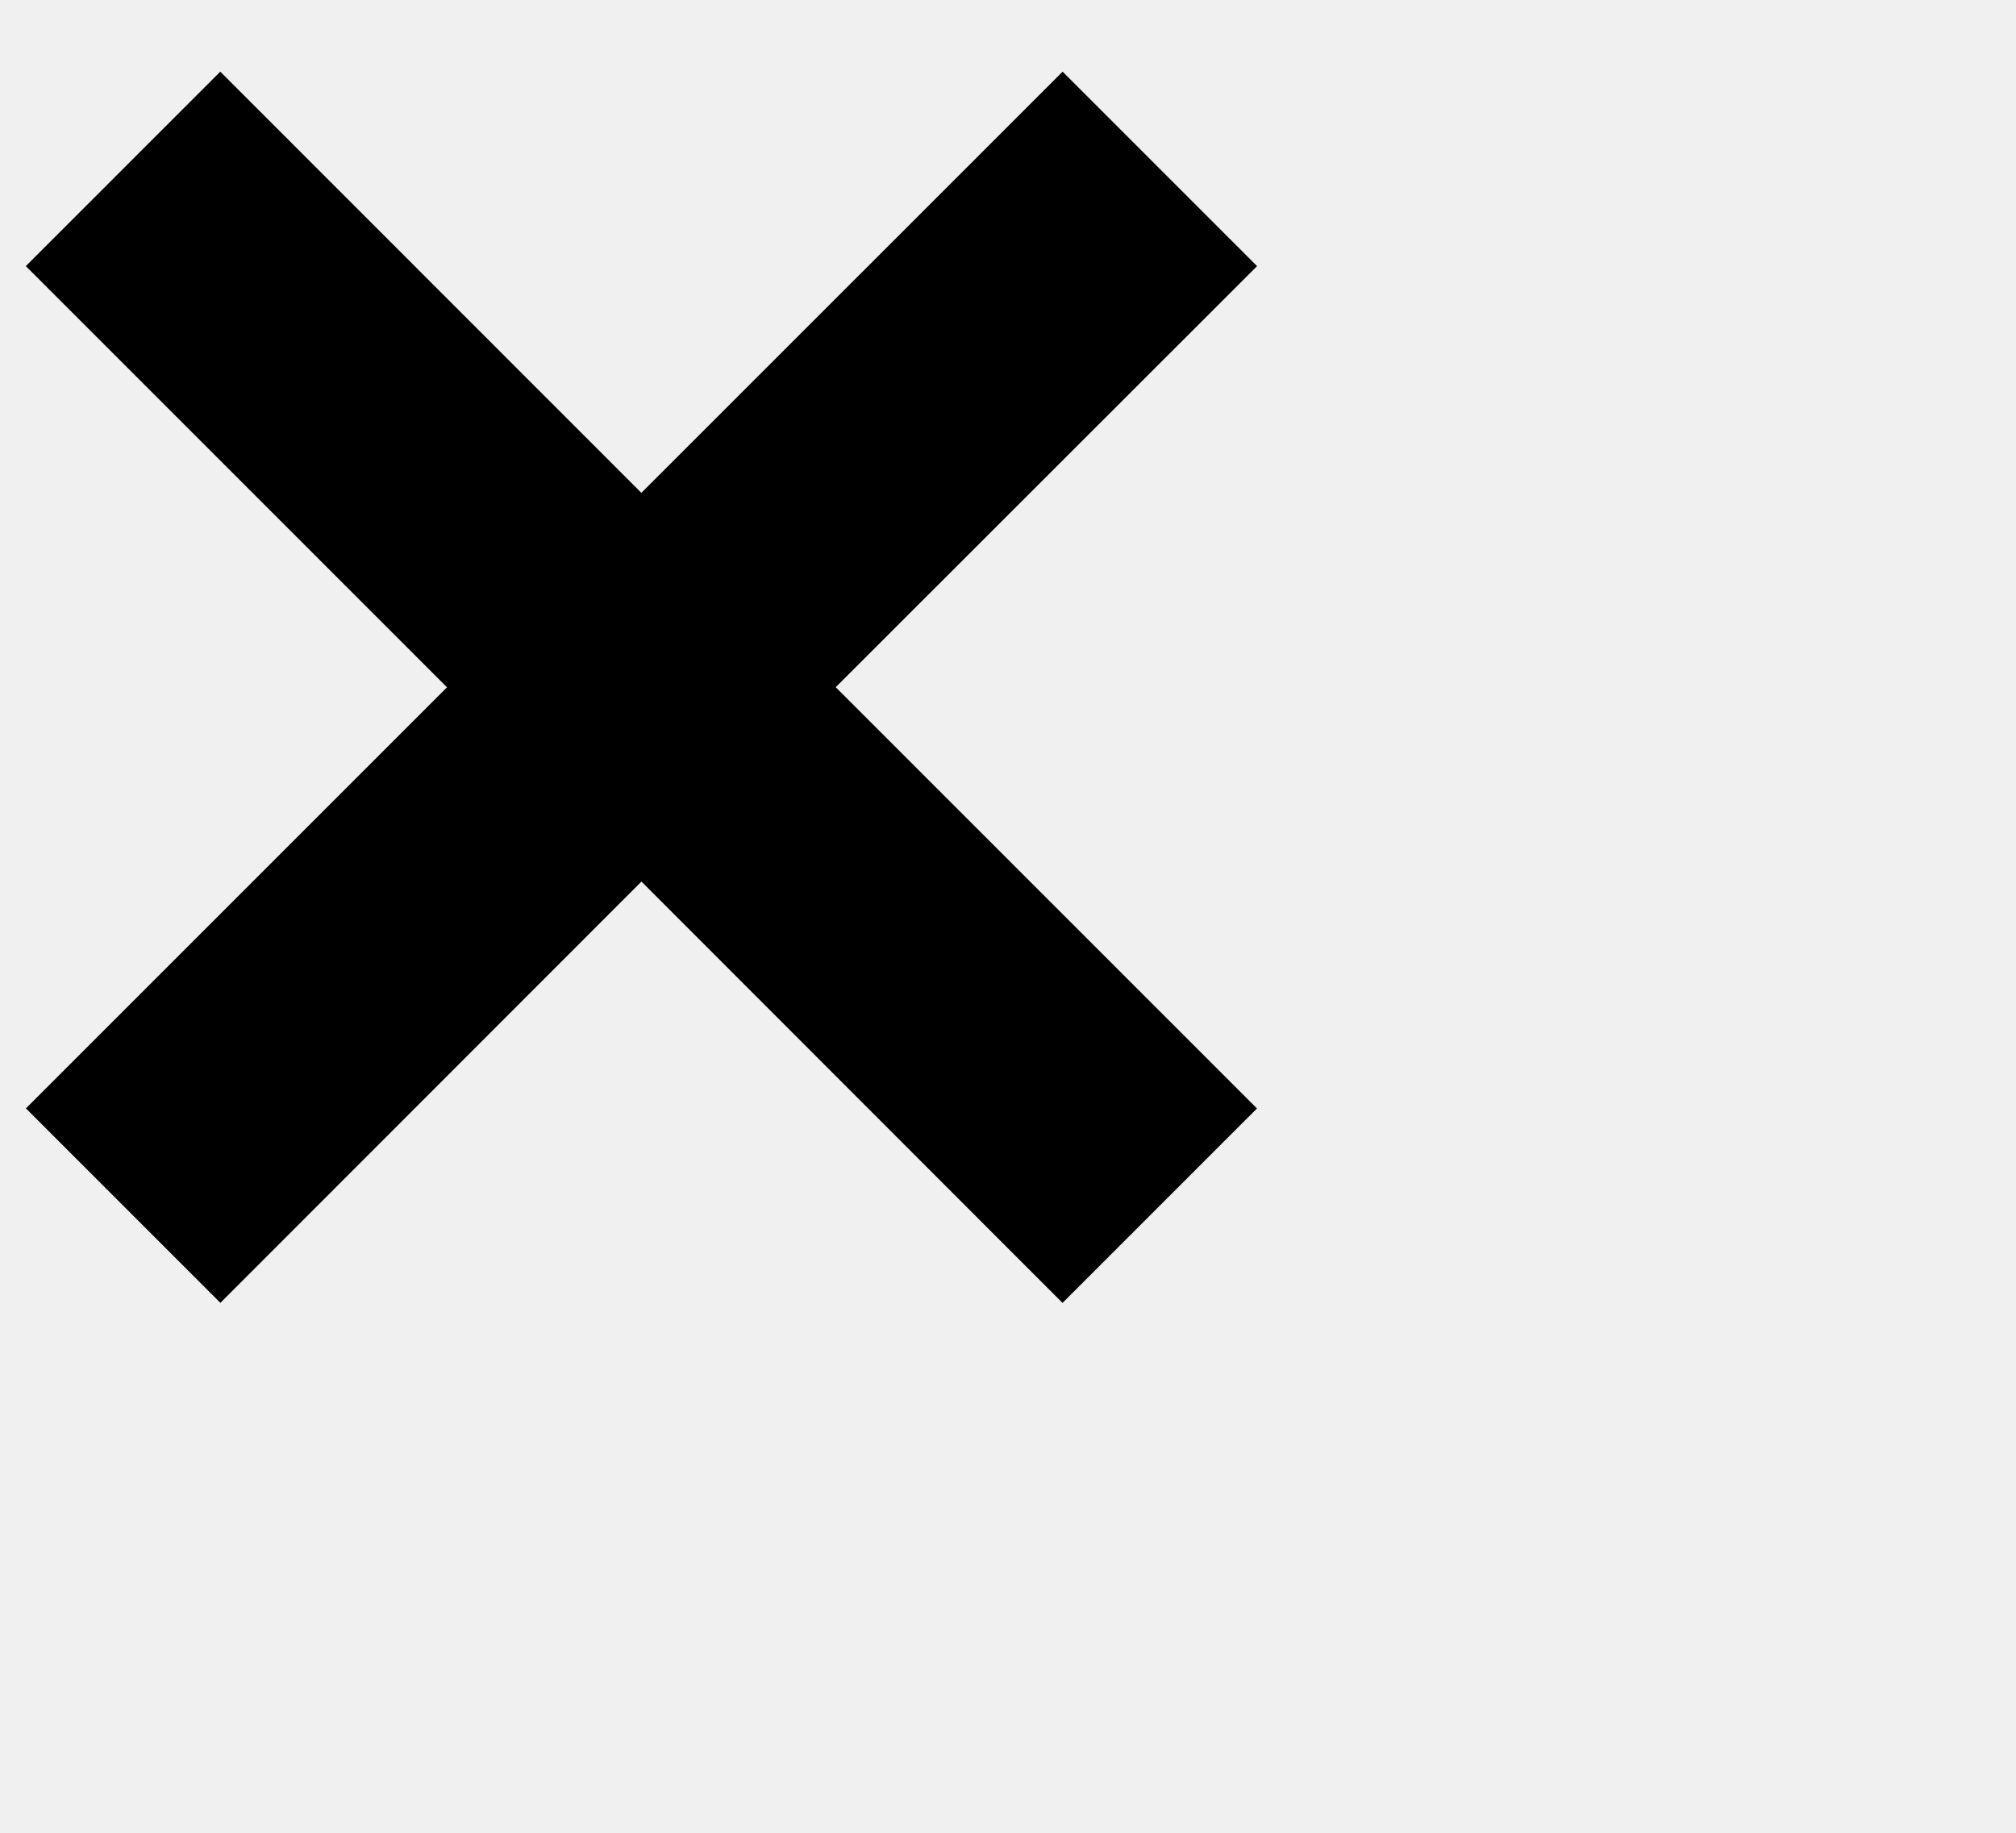
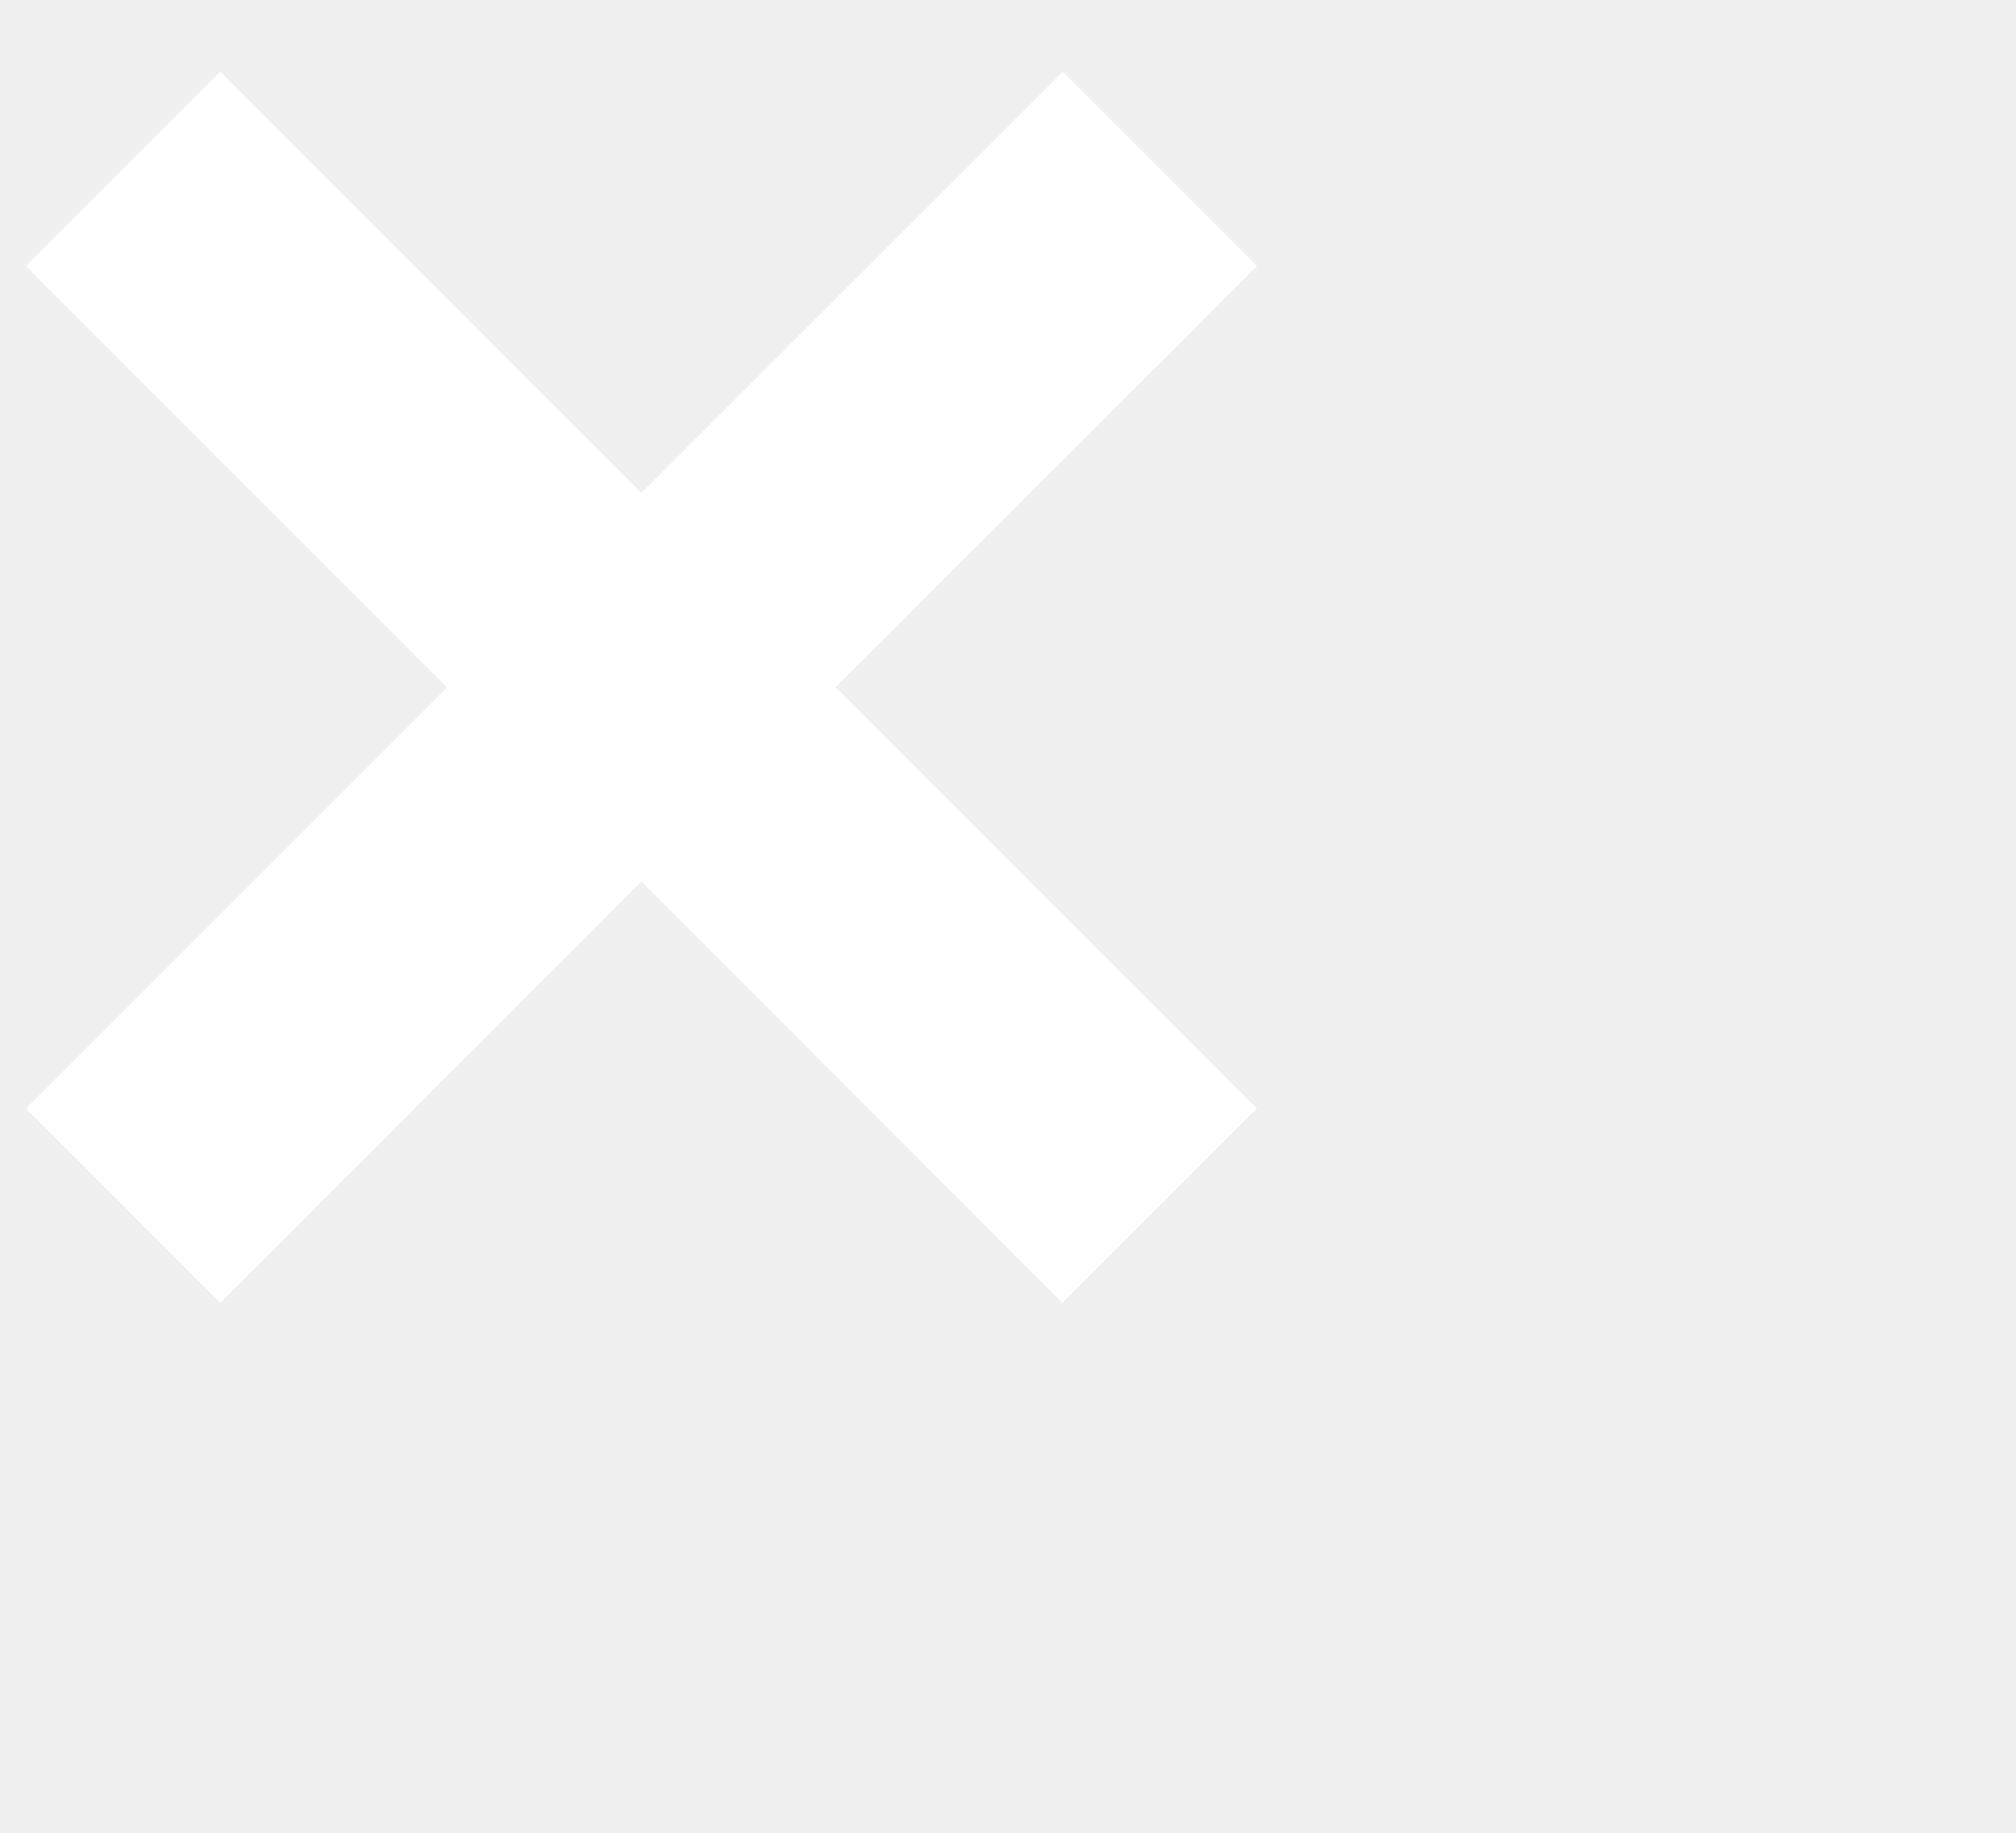
<svg xmlns="http://www.w3.org/2000/svg" id="close-icon" width="22" height="20">
-   <path d="m11.596.782 2.122 2.122L9.12 7.499l4.597 4.597-2.122 2.122L7 9.62l-4.595 4.597-2.122-2.122L4.878 7.5.282 2.904 2.404.782l4.595 4.596L11.596.782Z" fill="" />
+   <path d="m11.596.782 2.122 2.122L9.12 7.499l4.597 4.597-2.122 2.122L7 9.62l-4.595 4.597-2.122-2.122L4.878 7.5.282 2.904 2.404.782l4.595 4.596L11.596.782Z" fill="white" />
</svg>
